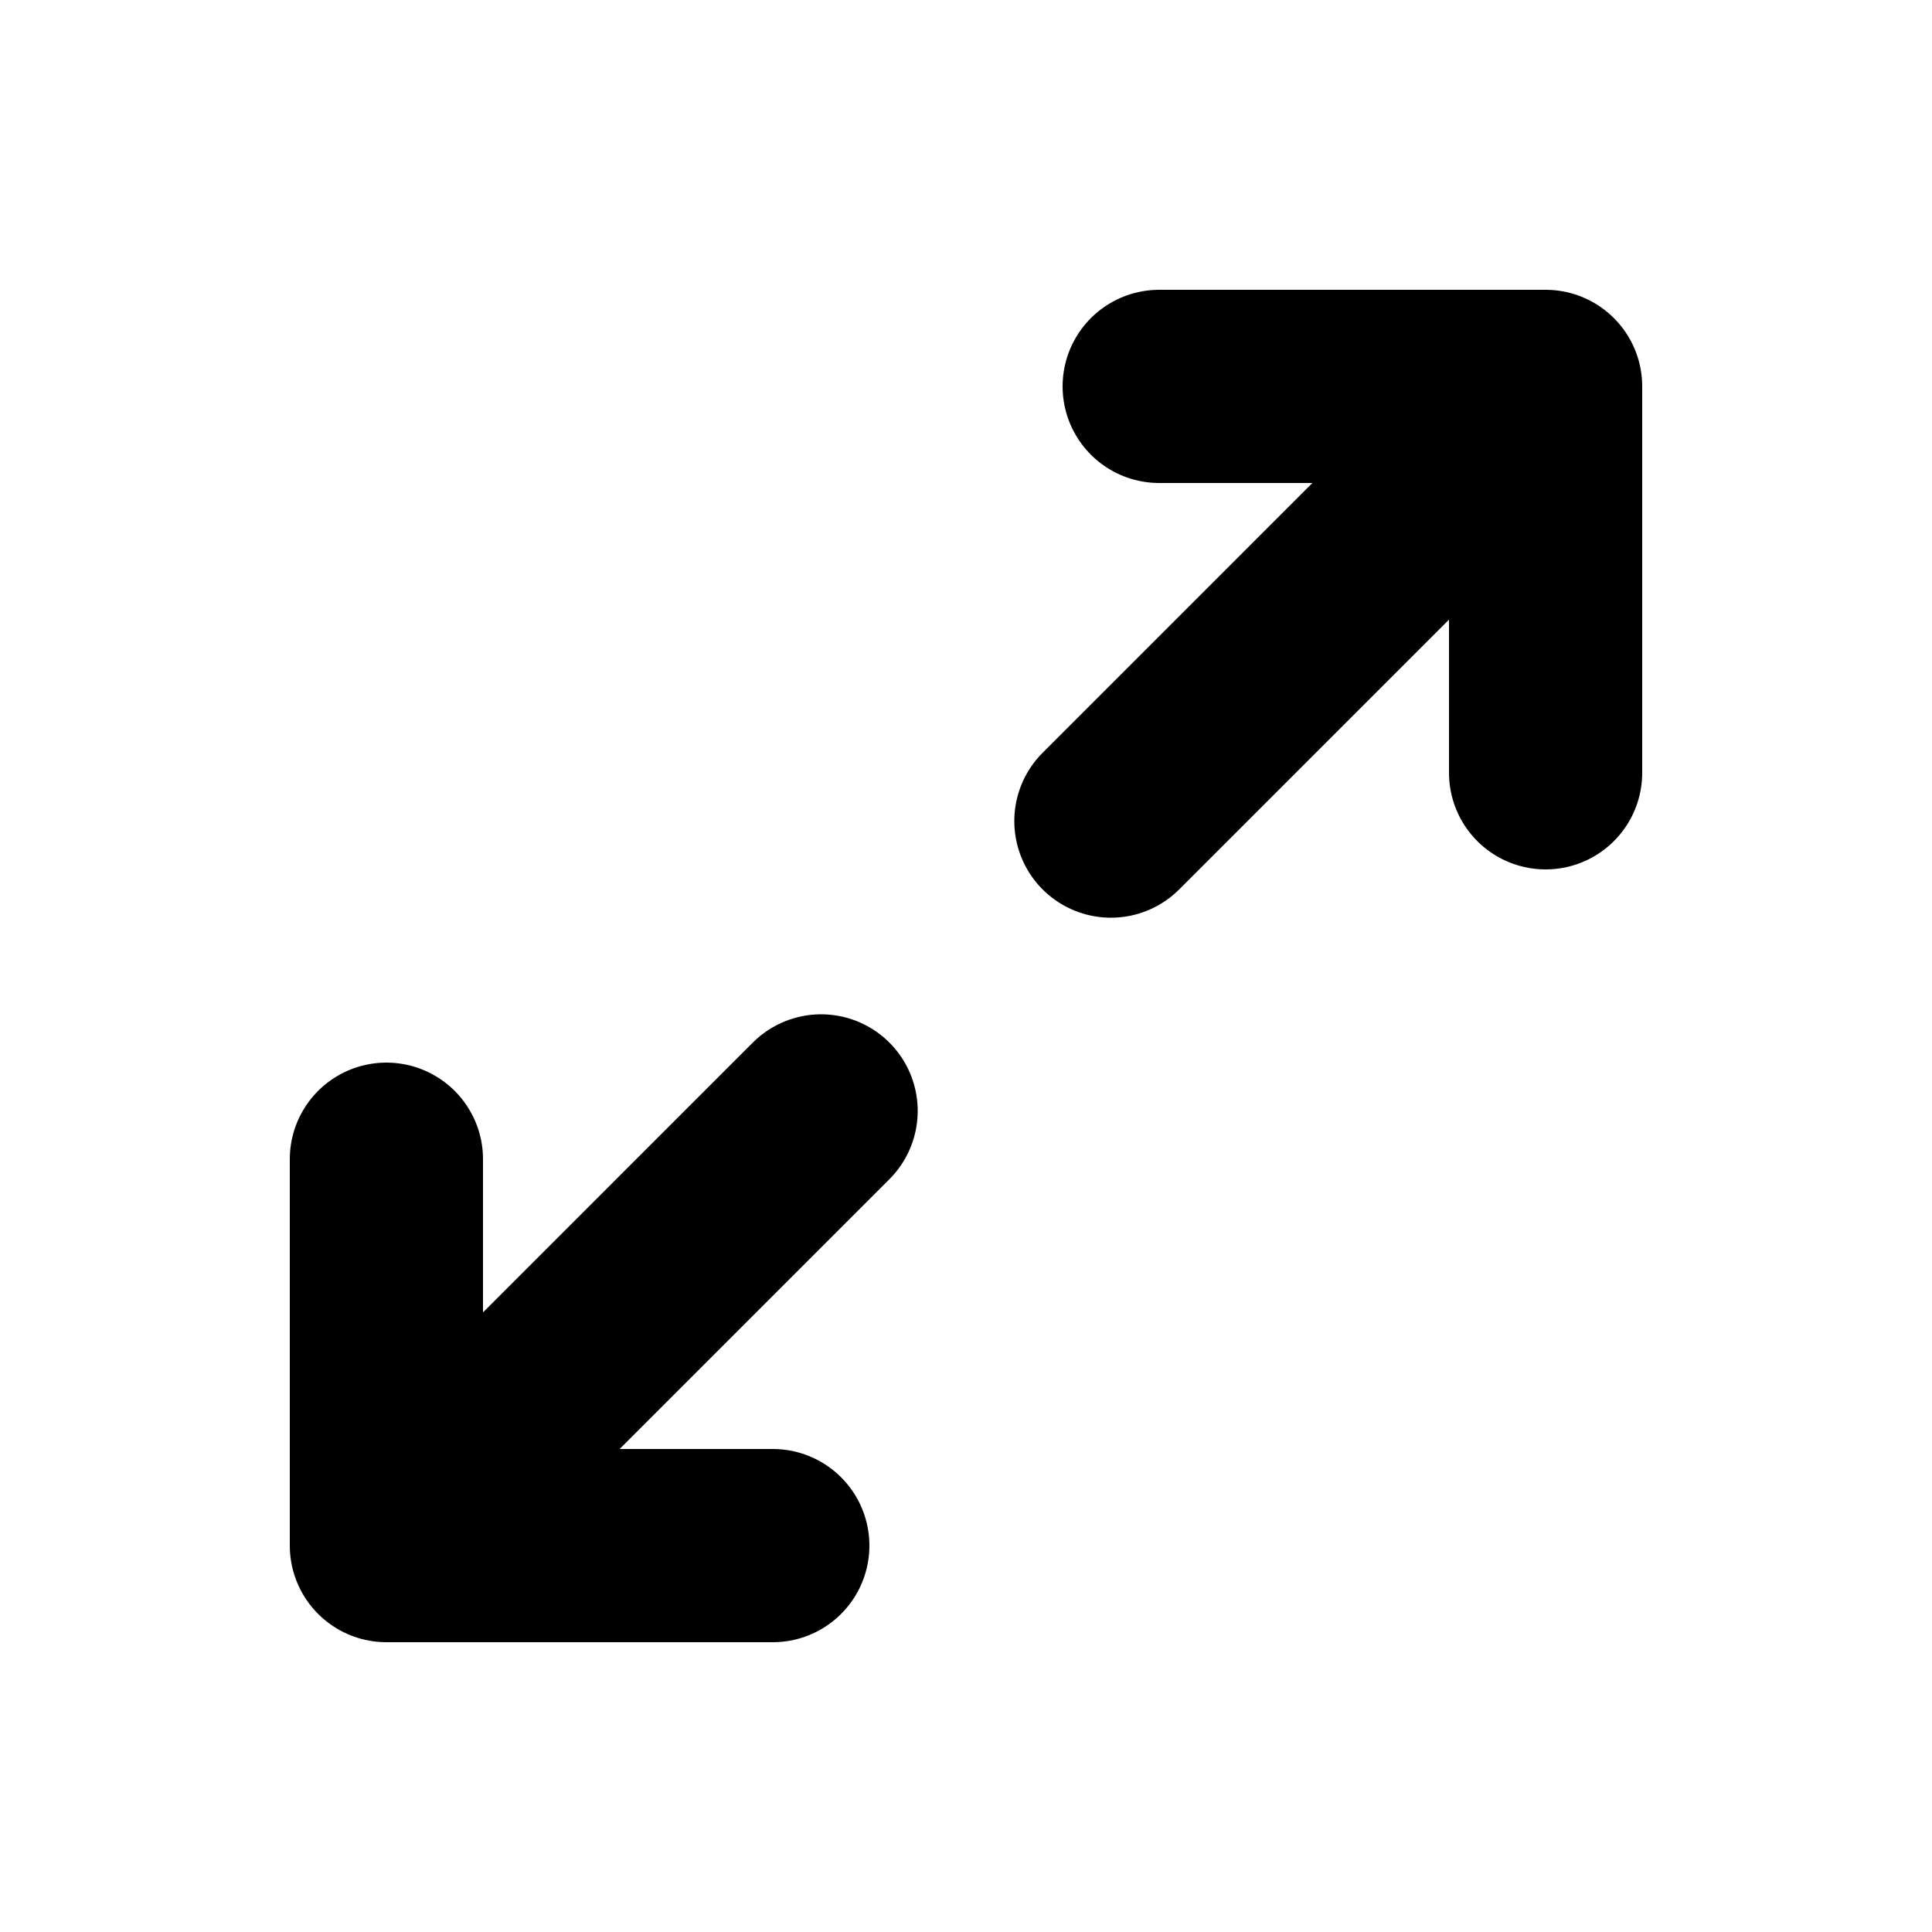
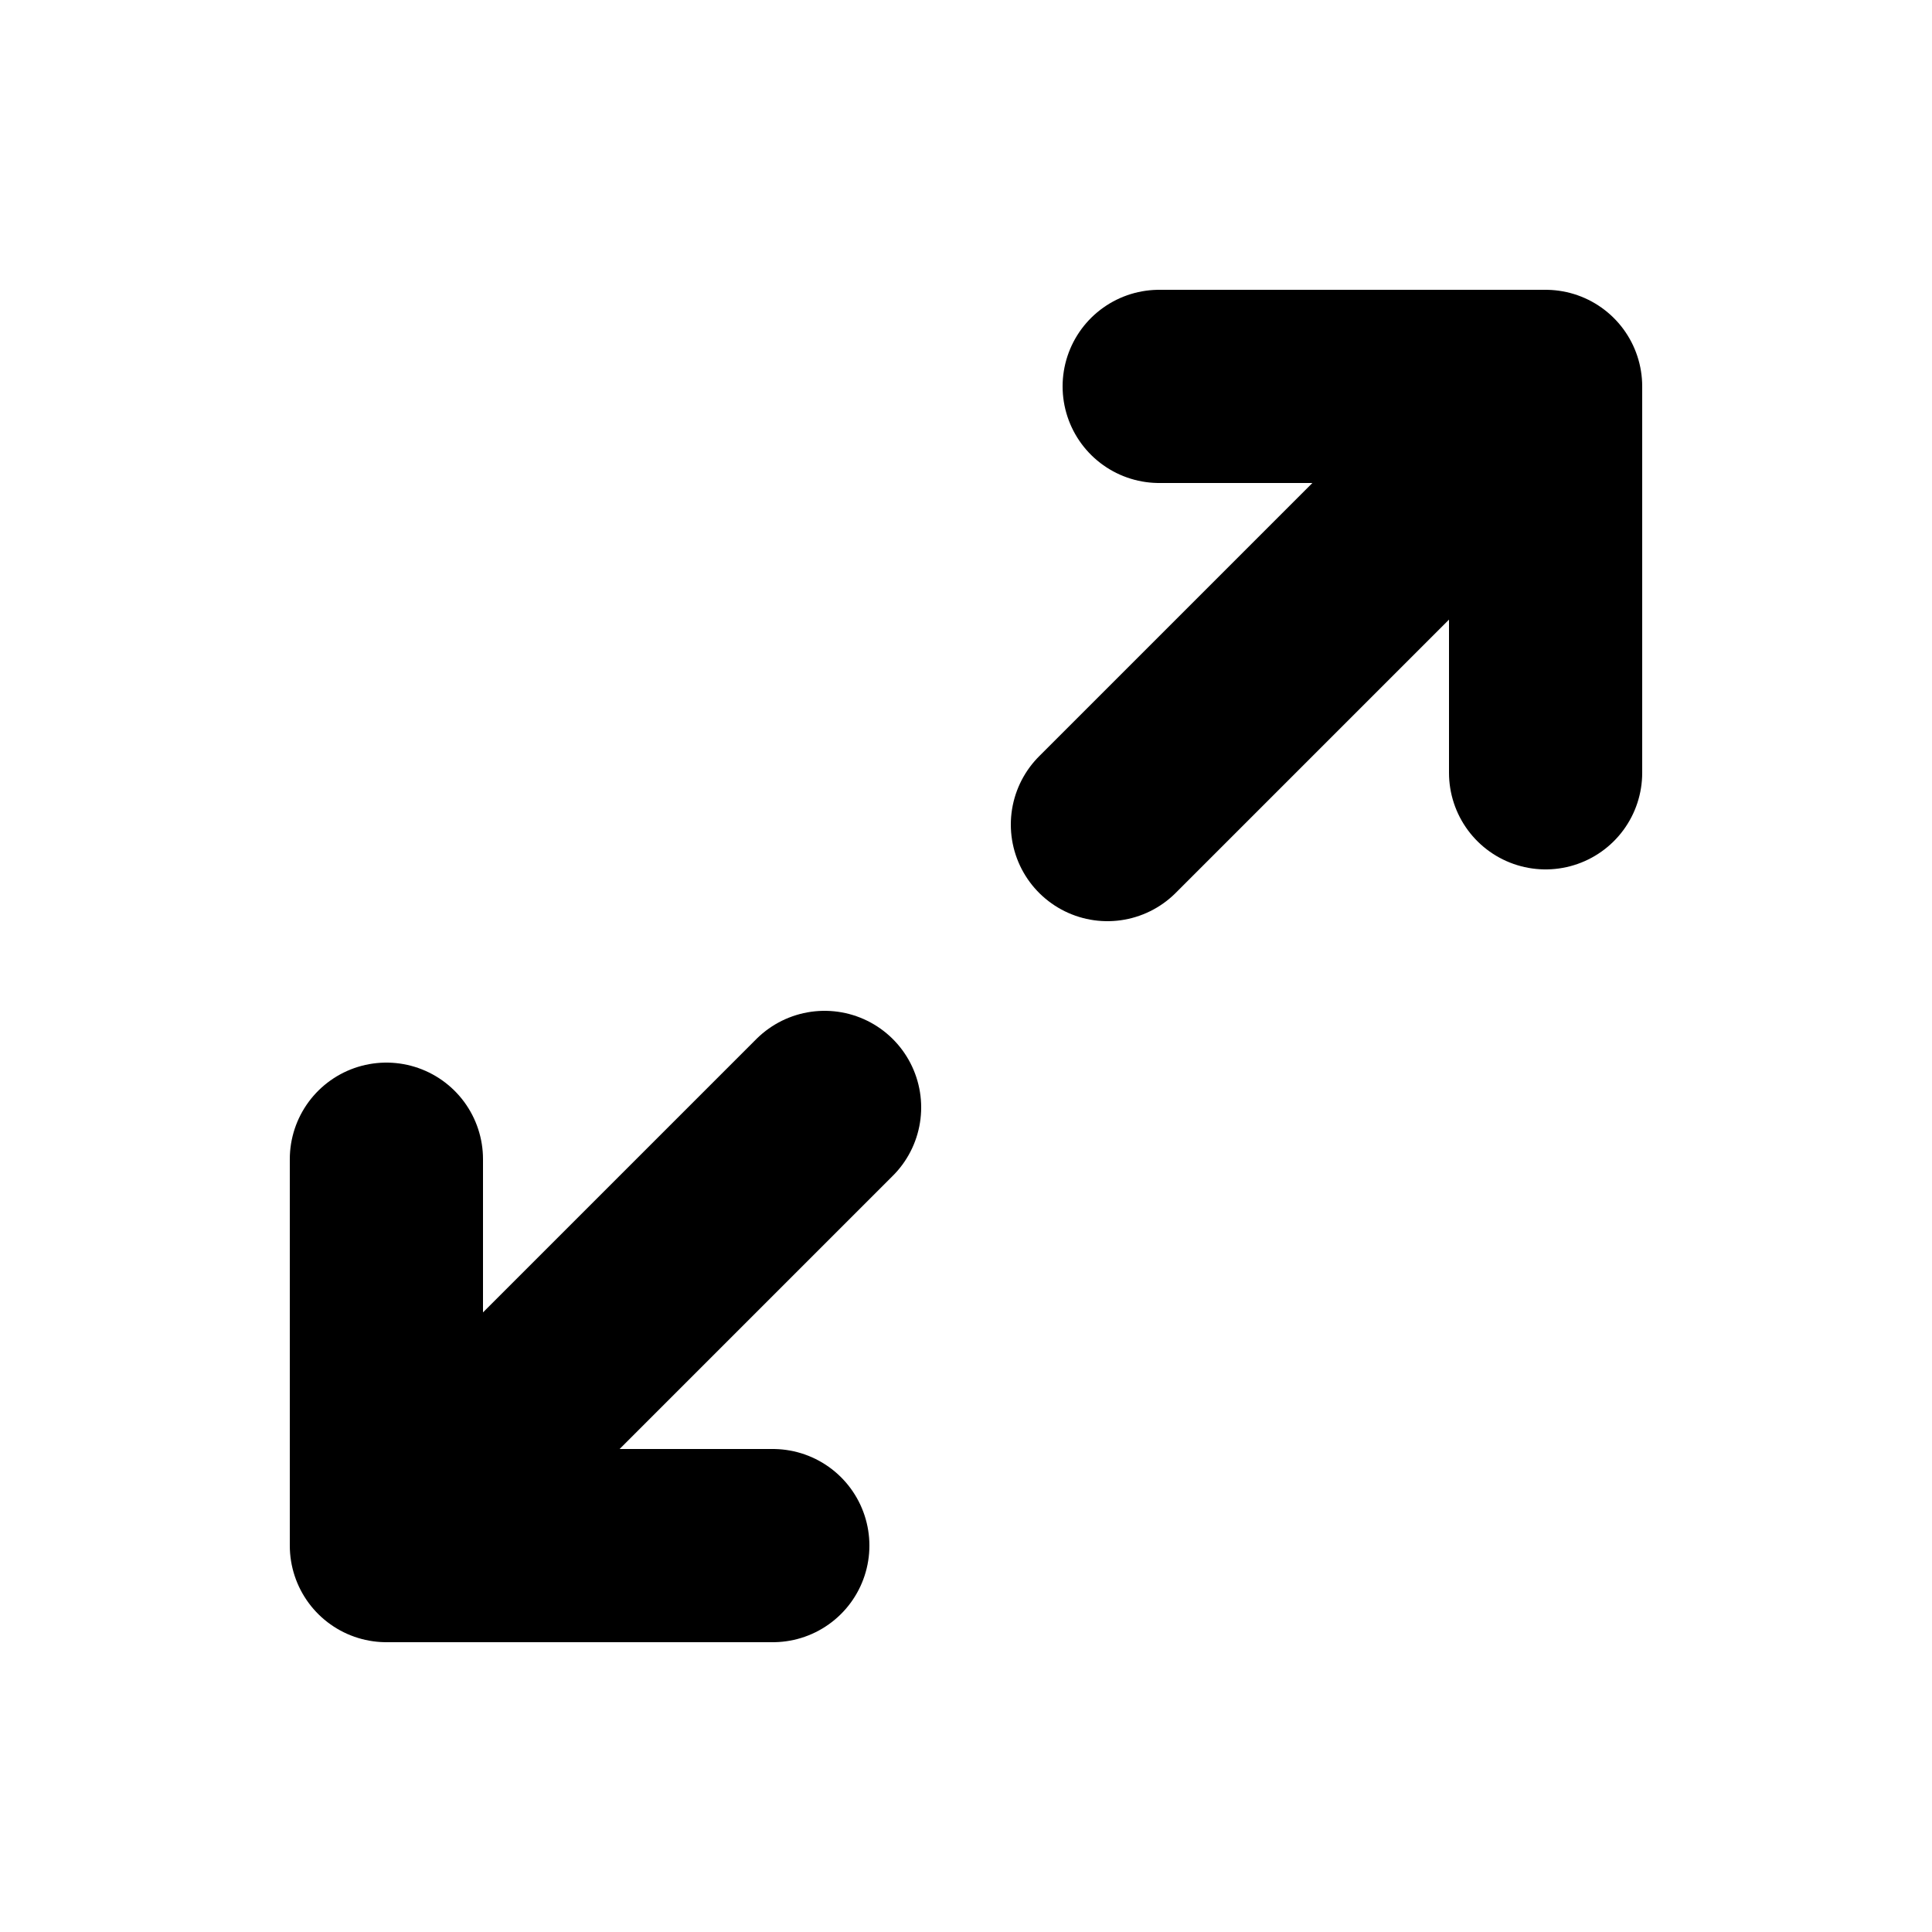
- <svg xmlns="http://www.w3.org/2000/svg" width="20" height="20" viewBox="0 0 20 20">
-   <path fill="none" stroke="#000" stroke-linecap="round" stroke-linejoin="round" stroke-width="2" d="M11.5 8.5L15 5l-3.5 3.5zM12 4h4-4zm4 4V4v4zm-7.5 3.5L5 15l3.5-3.5zM8 16H4h4zm-4-4v4-4z" />
+ <svg xmlns="http://www.w3.org/2000/svg" class="bi bi-resize" width="20" height="20" viewBox="0 0 20 20">
+   <path d="M4 12v4h4m-3-1l3.536-3.536M15 5l-3.536 3.536M12 4h4v4" stroke="#000" stroke-linecap="round" stroke-linejoin="round" stroke-width="2" fill="none" />
</svg>
